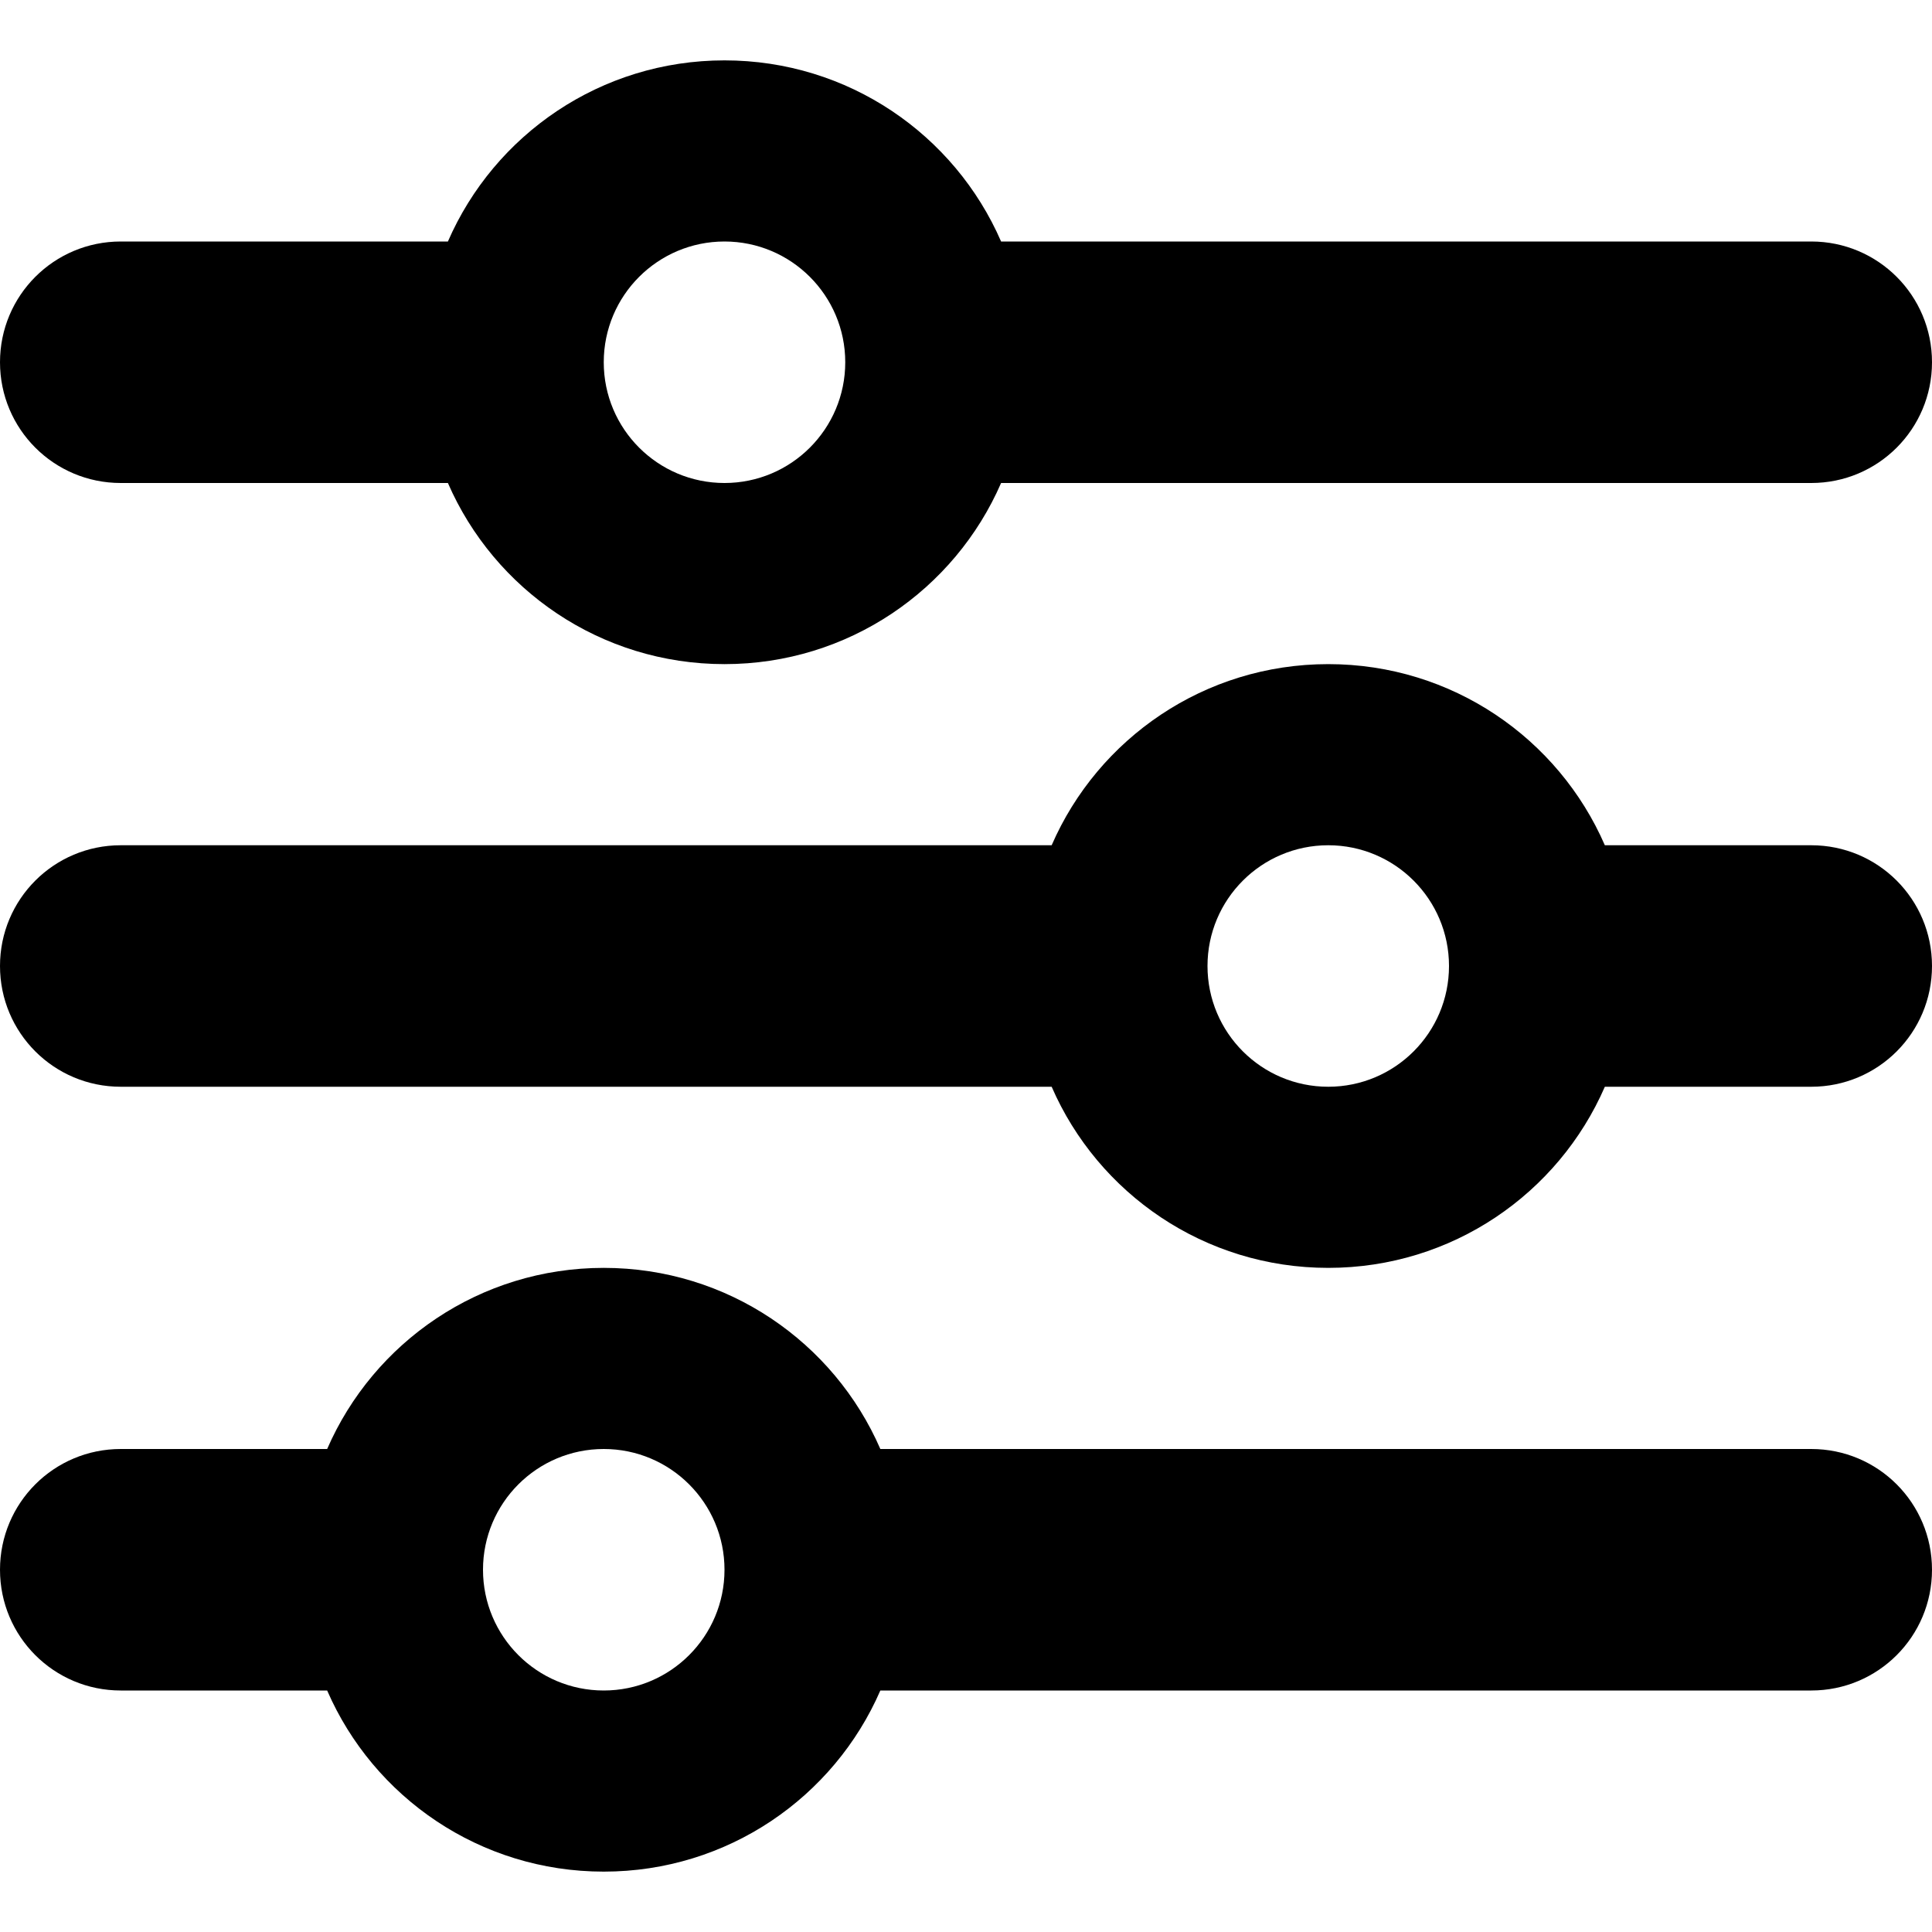
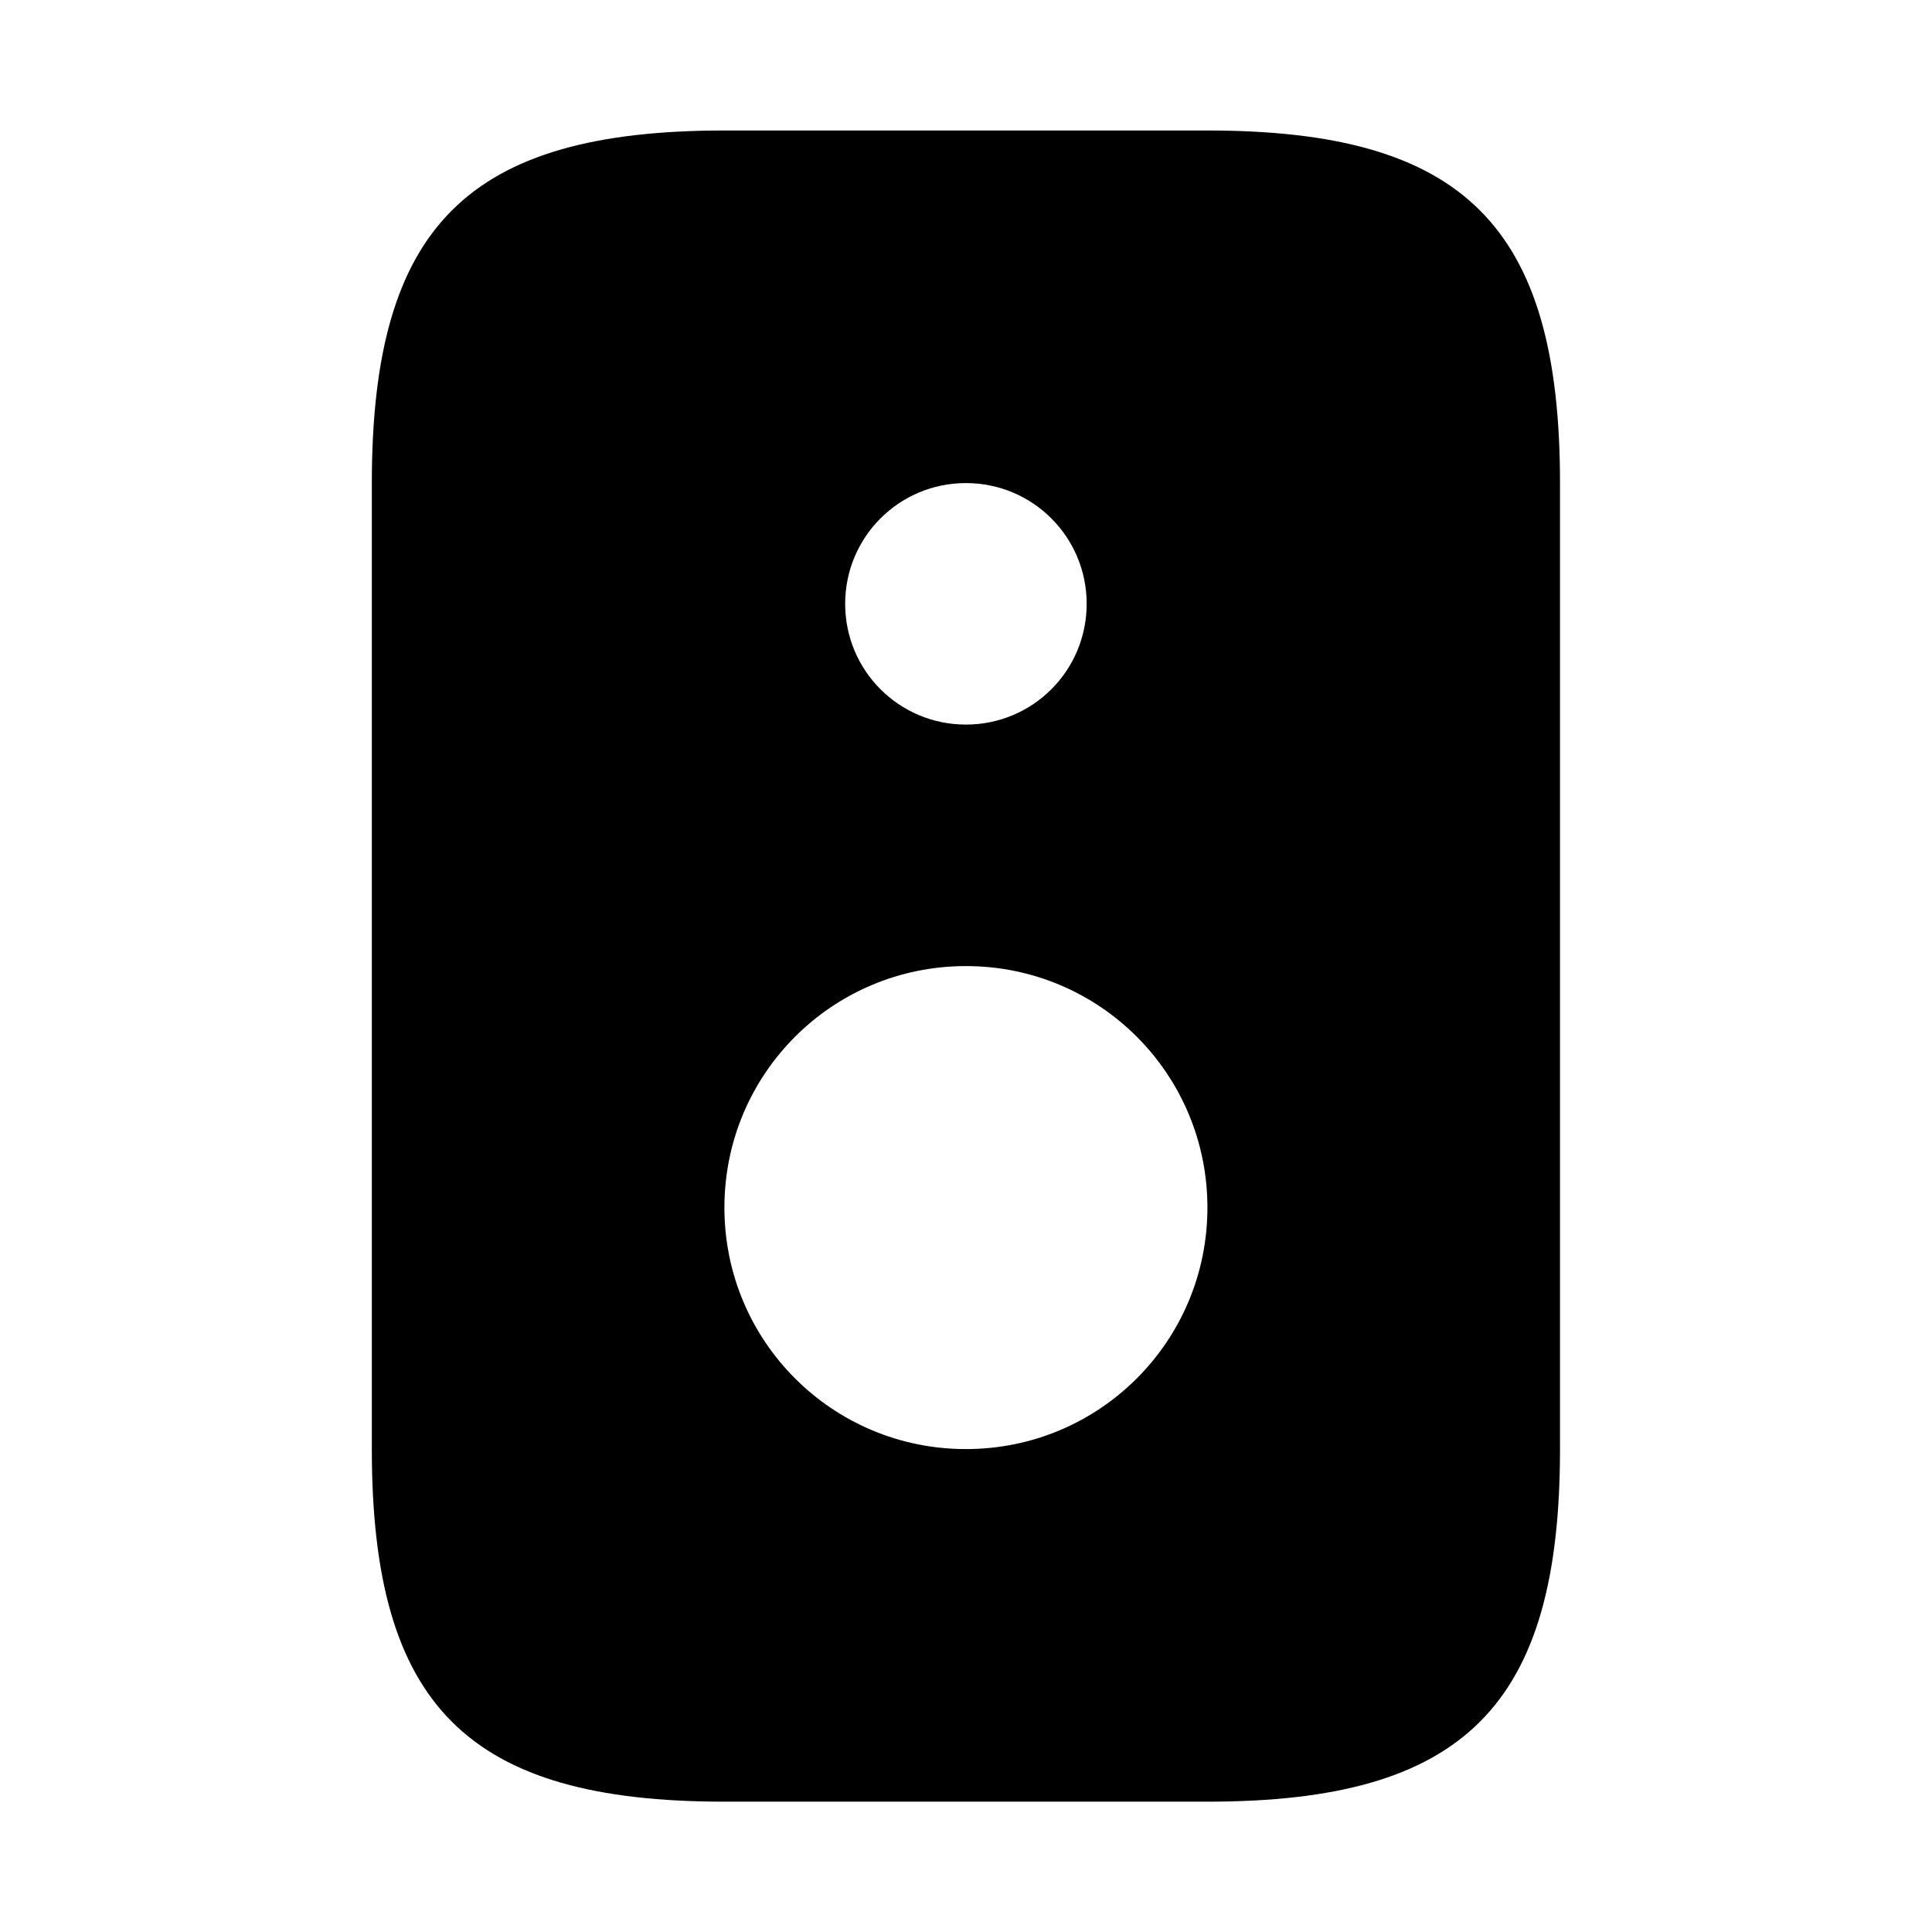
- <svg xmlns="http://www.w3.org/2000/svg" fill="currentColor" height="1em" viewBox="0 0 512 512">
-   <path d="M0 416c0 17.7 14.3 32 32 32l54.7 0c12.3 28.3 40.5 48 73.3 48s61-19.7 73.3-48L480 448c17.7 0 32-14.3 32-32s-14.3-32-32-32l-246.7 0c-12.3-28.3-40.5-48-73.3-48s-61 19.7-73.3 48L32 384c-17.7 0-32 14.3-32 32zm128 0a32 32 0 1 1 64 0 32 32 0 1 1 -64 0zM320 256a32 32 0 1 1 64 0 32 32 0 1 1 -64 0zm32-80c-32.8 0-61 19.7-73.3 48L32 224c-17.7 0-32 14.3-32 32s14.3 32 32 32l246.7 0c12.3 28.3 40.5 48 73.3 48s61-19.7 73.3-48l54.7 0c17.7 0 32-14.3 32-32s-14.3-32-32-32l-54.7 0c-12.3-28.3-40.5-48-73.3-48zM192 128a32 32 0 1 1 0-64 32 32 0 1 1 0 64zm73.3-64C253 35.7 224.8 16 192 16s-61 19.7-73.3 48L32 64C14.3 64 0 78.3 0 96s14.3 32 32 32l86.7 0c12.3 28.3 40.5 48 73.3 48s61-19.7 73.3-48L480 128c17.7 0 32-14.3 32-32s-14.3-32-32-32L265.3 64z" />
+ <svg xmlns="http://www.w3.org/2000/svg" height="1em" viewBox="0 0 24 24" fill="currentColor">
+   <path d="M14.999 1.621H8.999C5.809 1.621 4.619 2.811 4.619 6.001V18.001C4.619 21.191 5.809 22.381 8.999 22.381H14.999C18.189 22.381 19.379 21.191 19.379 18.001V6.001C19.379 2.811 18.189 1.621 14.999 1.621ZM11.999 6.001C12.829 6.001 13.499 6.671 13.499 7.501C13.499 8.331 12.829 9.001 11.999 9.001C11.169 9.001 10.499 8.331 10.499 7.501C10.499 6.671 11.169 6.001 11.999 6.001ZM11.999 18.001C10.339 18.001 8.999 16.661 8.999 15.001C8.999 13.341 10.339 12.001 11.999 12.001C13.659 12.001 14.999 13.341 14.999 15.001C14.999 16.661 13.659 18.001 11.999 18.001Z" />
</svg>
